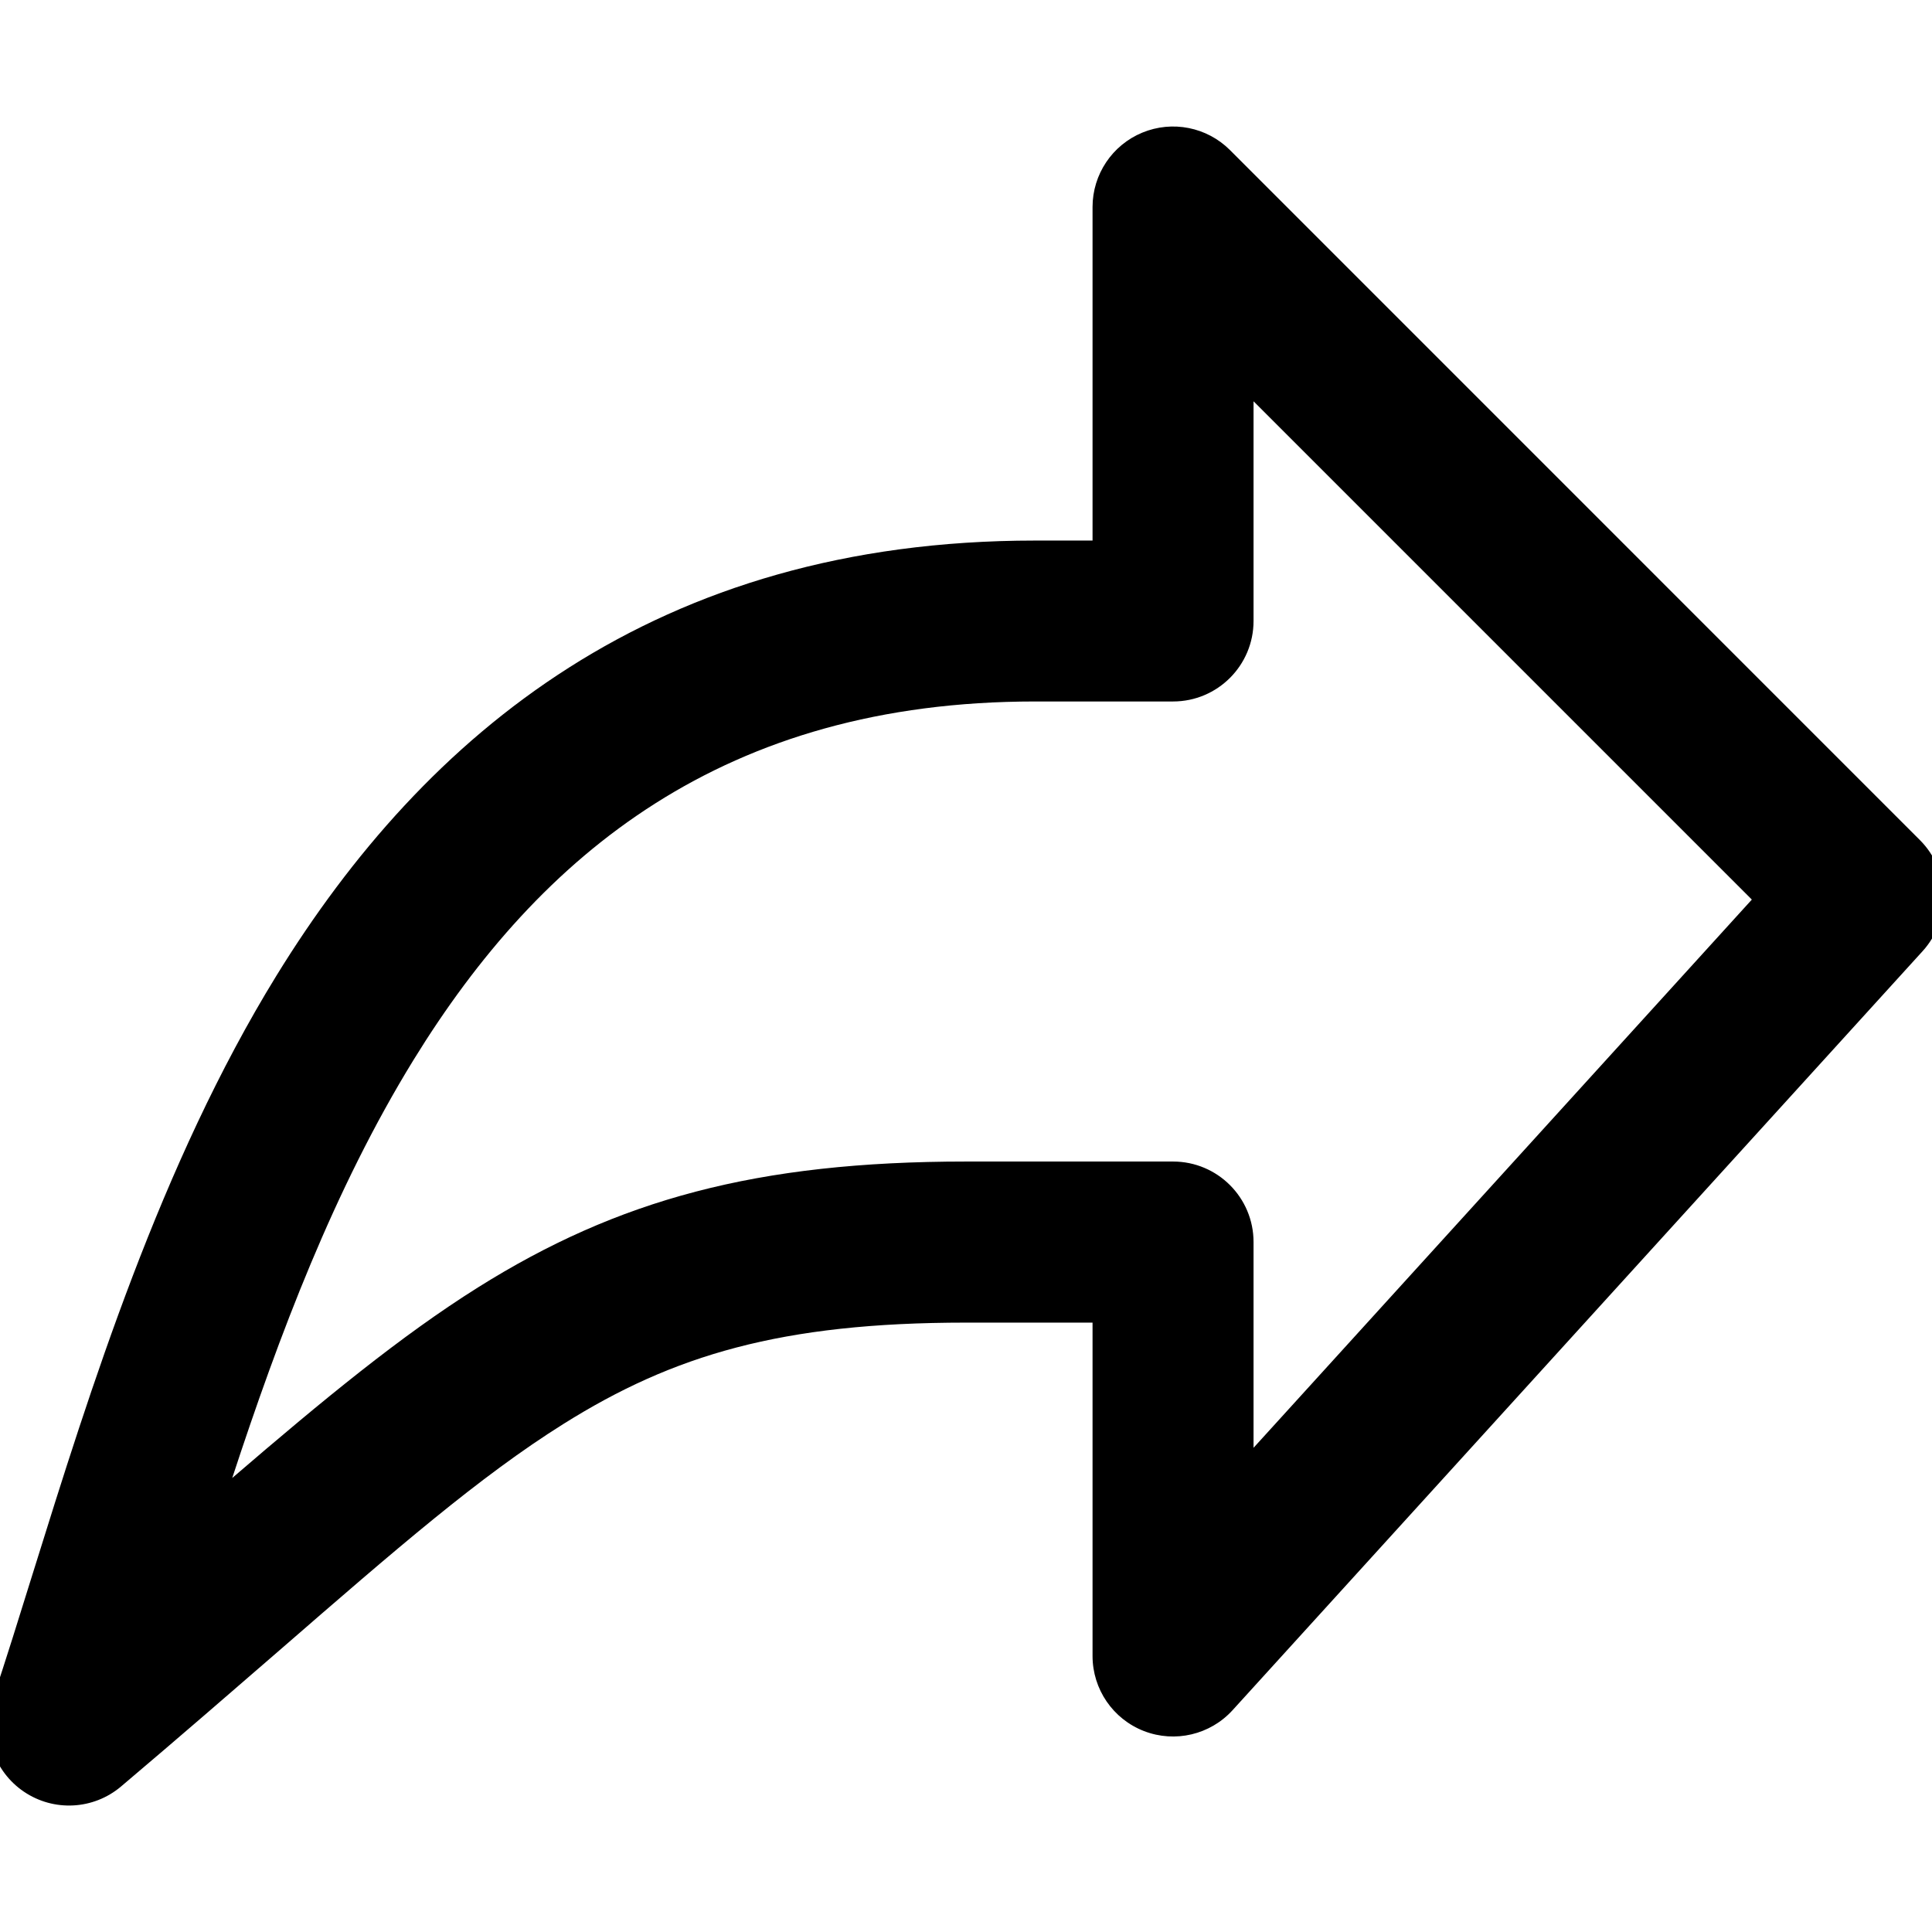
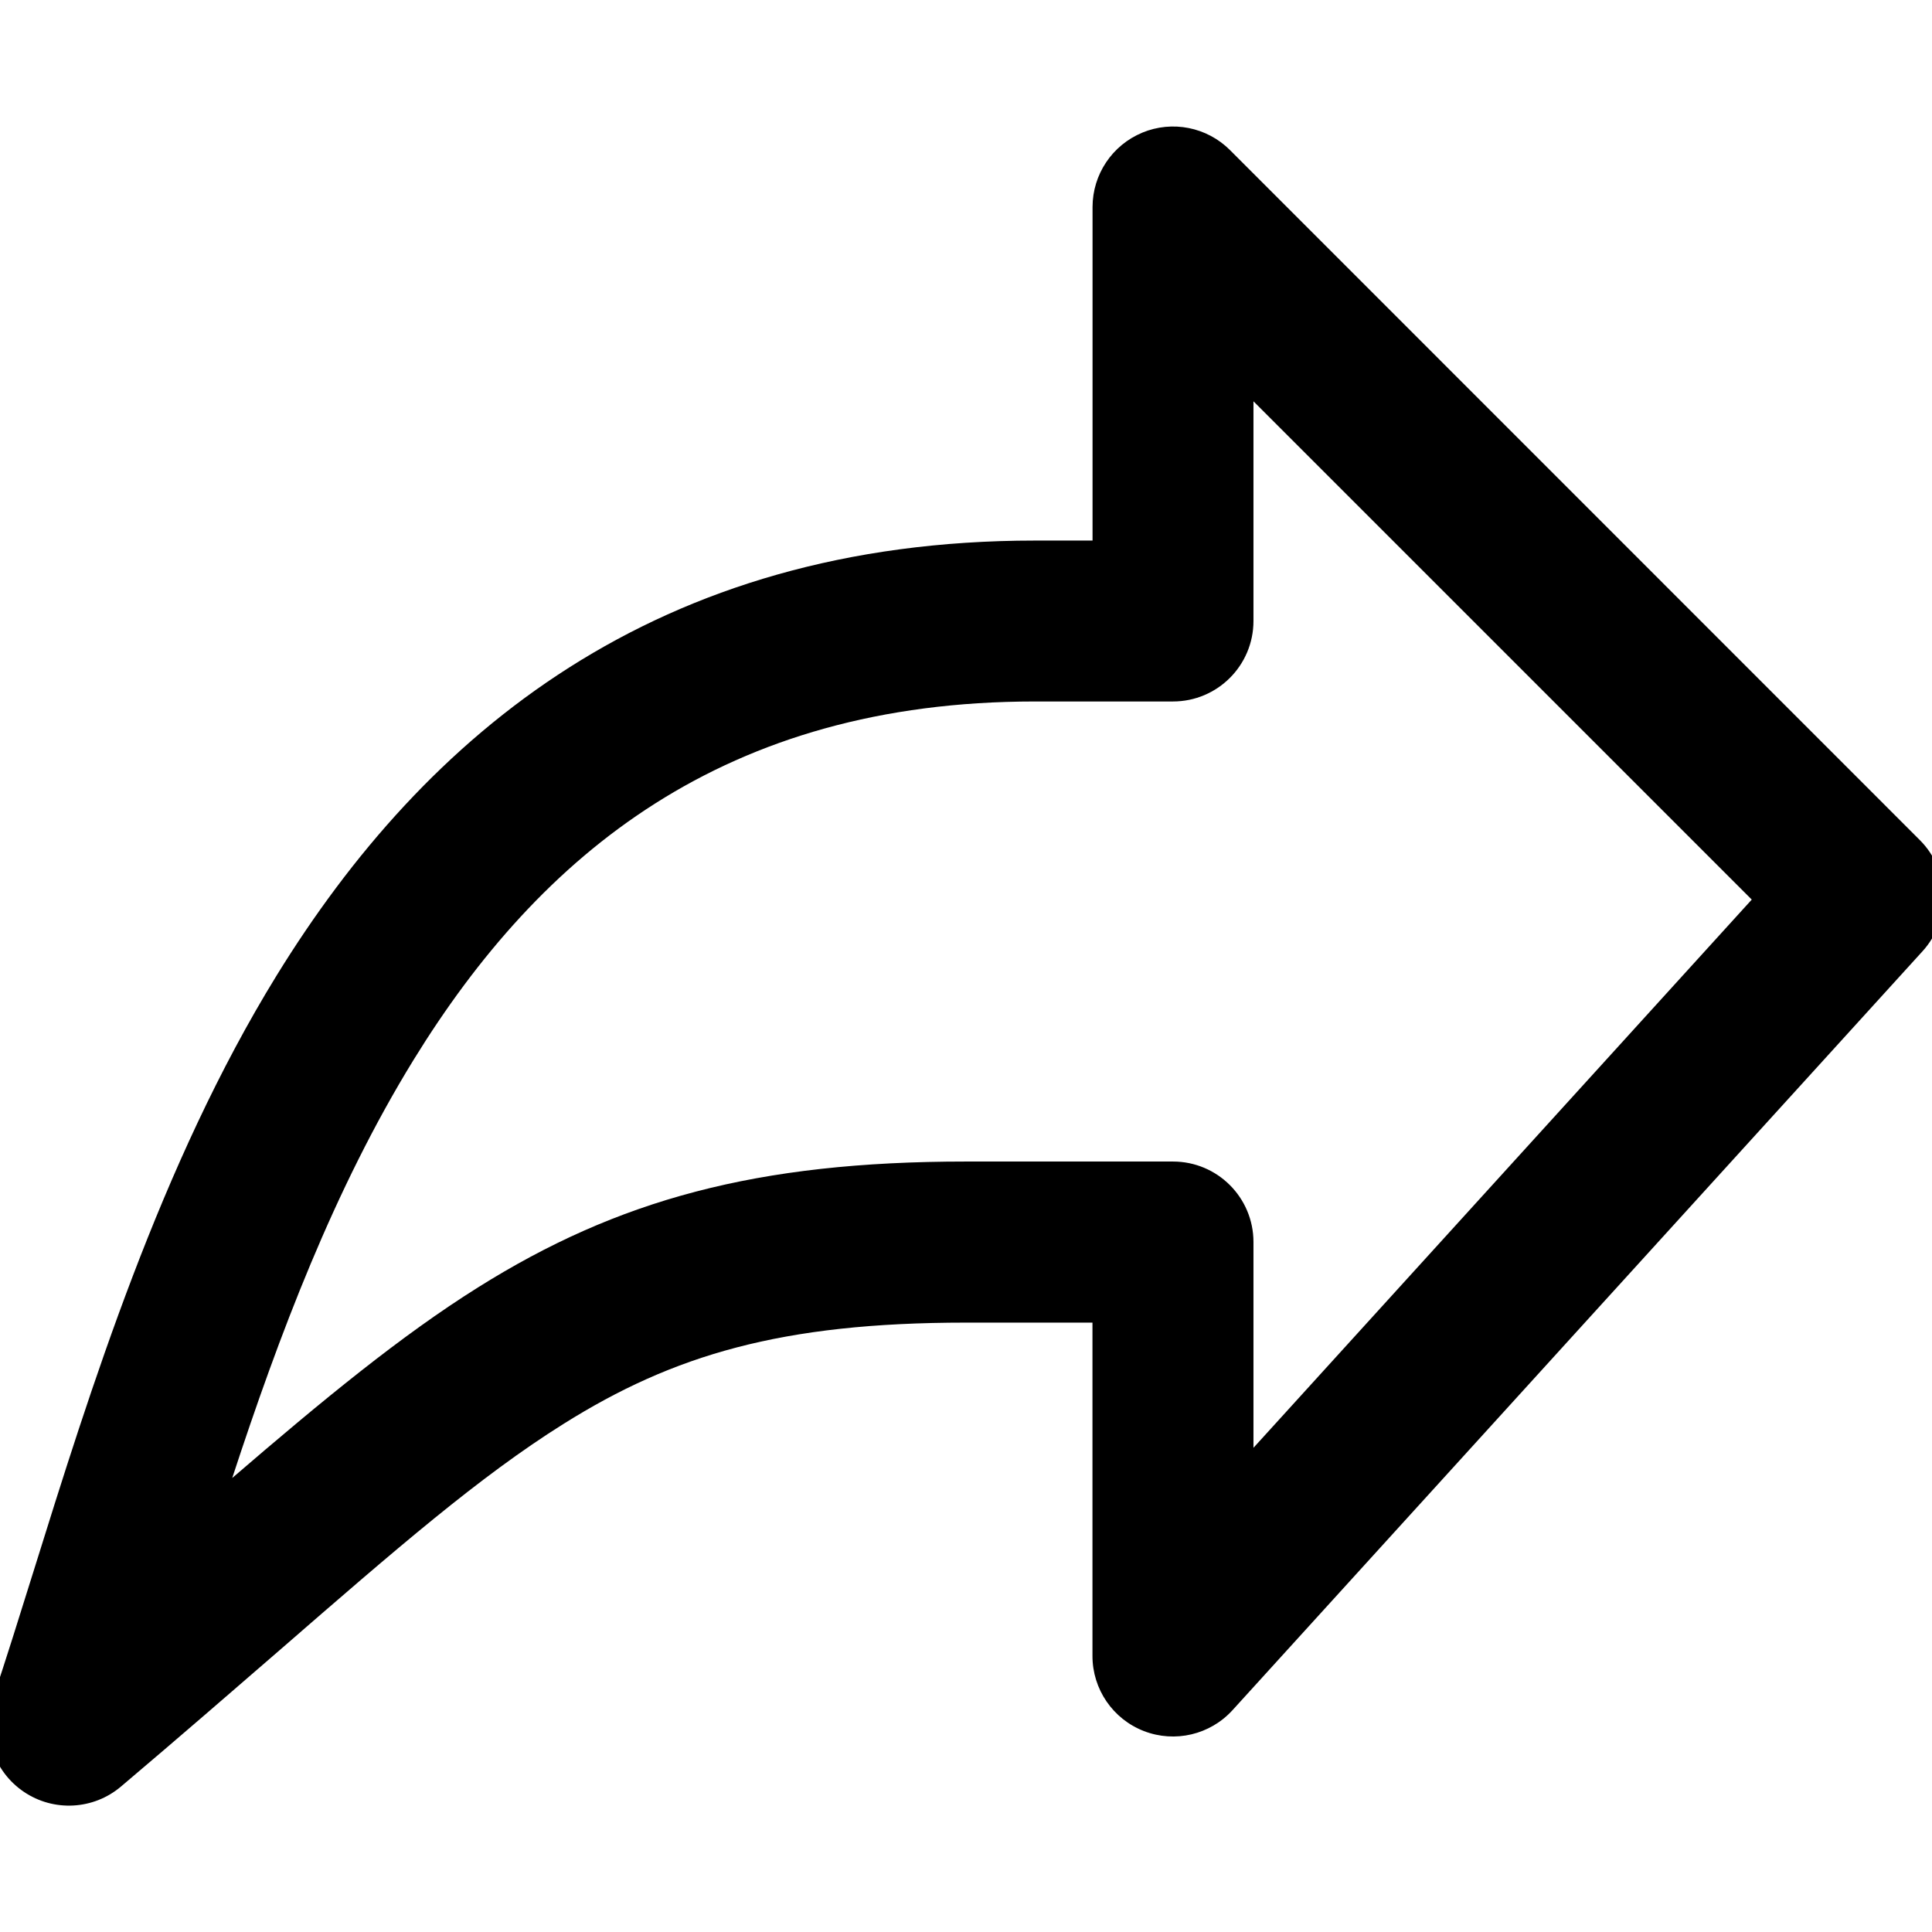
<svg xmlns="http://www.w3.org/2000/svg" width="24" height="24" viewBox="0 0 24 24">
-   <g clip-path="url(#nclip0_1040_28311)">
-     <path fill-rule="evenodd" clip-rule="evenodd" d="M14.189 1.648a1 1 0 011.09.216l8.571 8.572a1 1 0 01.033 1.38l-8.571 9.428a1 1 0 01-1.74-.673V16.43H12c-2.296 0-3.637.404-4.998 1.257-1.045.655-2.082 1.556-3.526 2.81-.583.505-1.231 1.068-1.973 1.696a1 1 0 01-1.594-1.08c.161-.484.326-1.013.5-1.573.713-2.285 1.584-5.078 3.025-7.42 1.85-3.005 4.71-5.405 9.423-5.405h.715V2.571a1 1 0 01.617-.923zm1.383 3.338v2.728a1 1 0 01-1 1h-1.715c-3.857 0-6.14 1.887-7.72 4.453-.985 1.602-1.669 3.417-2.252 5.193 1.13-.972 2.1-1.77 3.054-2.368 1.733-1.087 3.458-1.563 6.061-1.563h2.572a1 1 0 011 1v2.556l6.19-6.81-6.19-6.19z" />
+   <g clip-path="url(#beclip0_847_6071)">
+     <path fill-rule="evenodd" clip-rule="evenodd" d="M14.189 1.648a1 1 0 011.09.216l8.57 8.572a1 1 0 01.034 1.38l-8.572 9.428a1 1 0 01-1.74-.673V16.43H12c-2.296 0-3.638.404-4.998 1.257-1.046.655-2.083 1.556-3.526 2.81-.583.505-1.231 1.068-1.973 1.696a1 1 0 01-1.595-1.08C.07 20.628.235 20.1.41 19.54c.713-2.285 1.584-5.078 3.025-7.42 1.85-3.005 4.709-5.405 9.423-5.405h.714V2.571a1 1 0 01.618-.923zm1.382 3.338v2.728a1 1 0 01-1 1h-1.714c-3.857 0-6.14 1.887-7.72 4.453-.985 1.602-1.67 3.417-2.252 5.193 1.129-.972 2.099-1.77 3.054-2.368 1.733-1.087 3.458-1.563 6.06-1.563h2.572a1 1 0 011 1v2.556l6.19-6.81-6.19-6.19z" />
  </g>
  <defs>
-     <clipPath id="nclip0_1040_28311">
+     <clipPath id="beclip0_847_6071">
      <path d="M0 0h24v24H0z" />
    </clipPath>
  </defs>
</svg>
